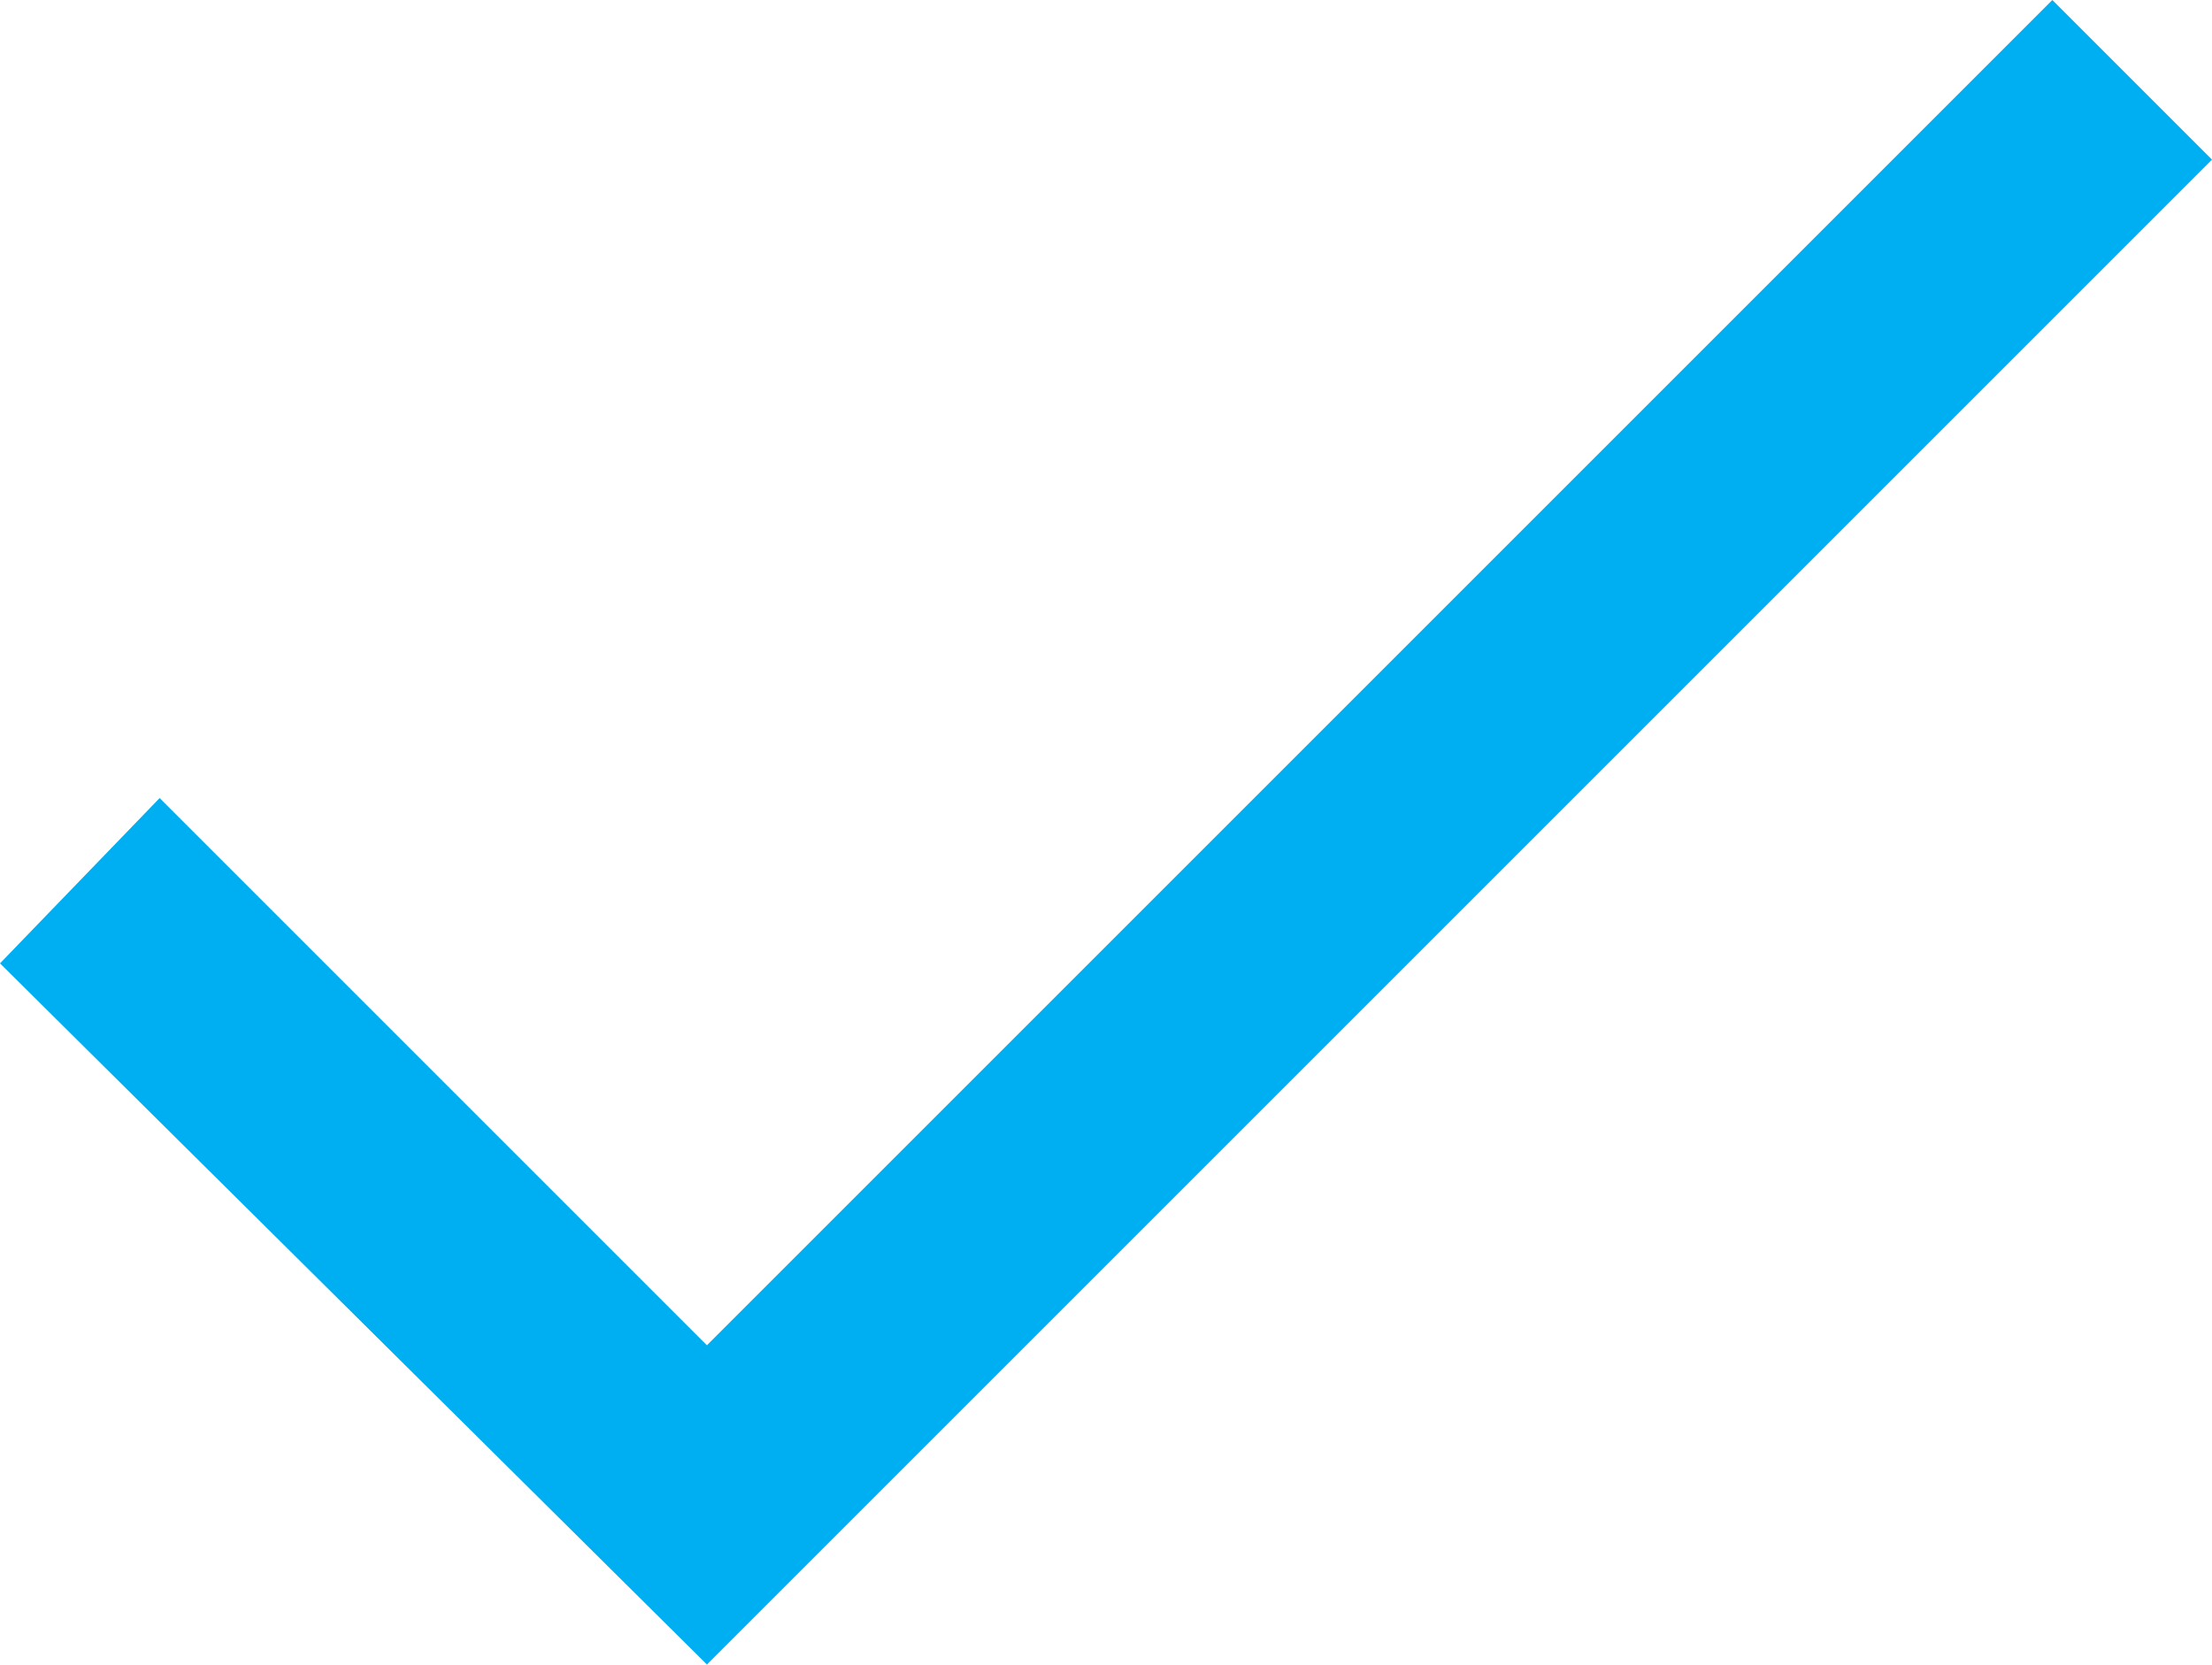
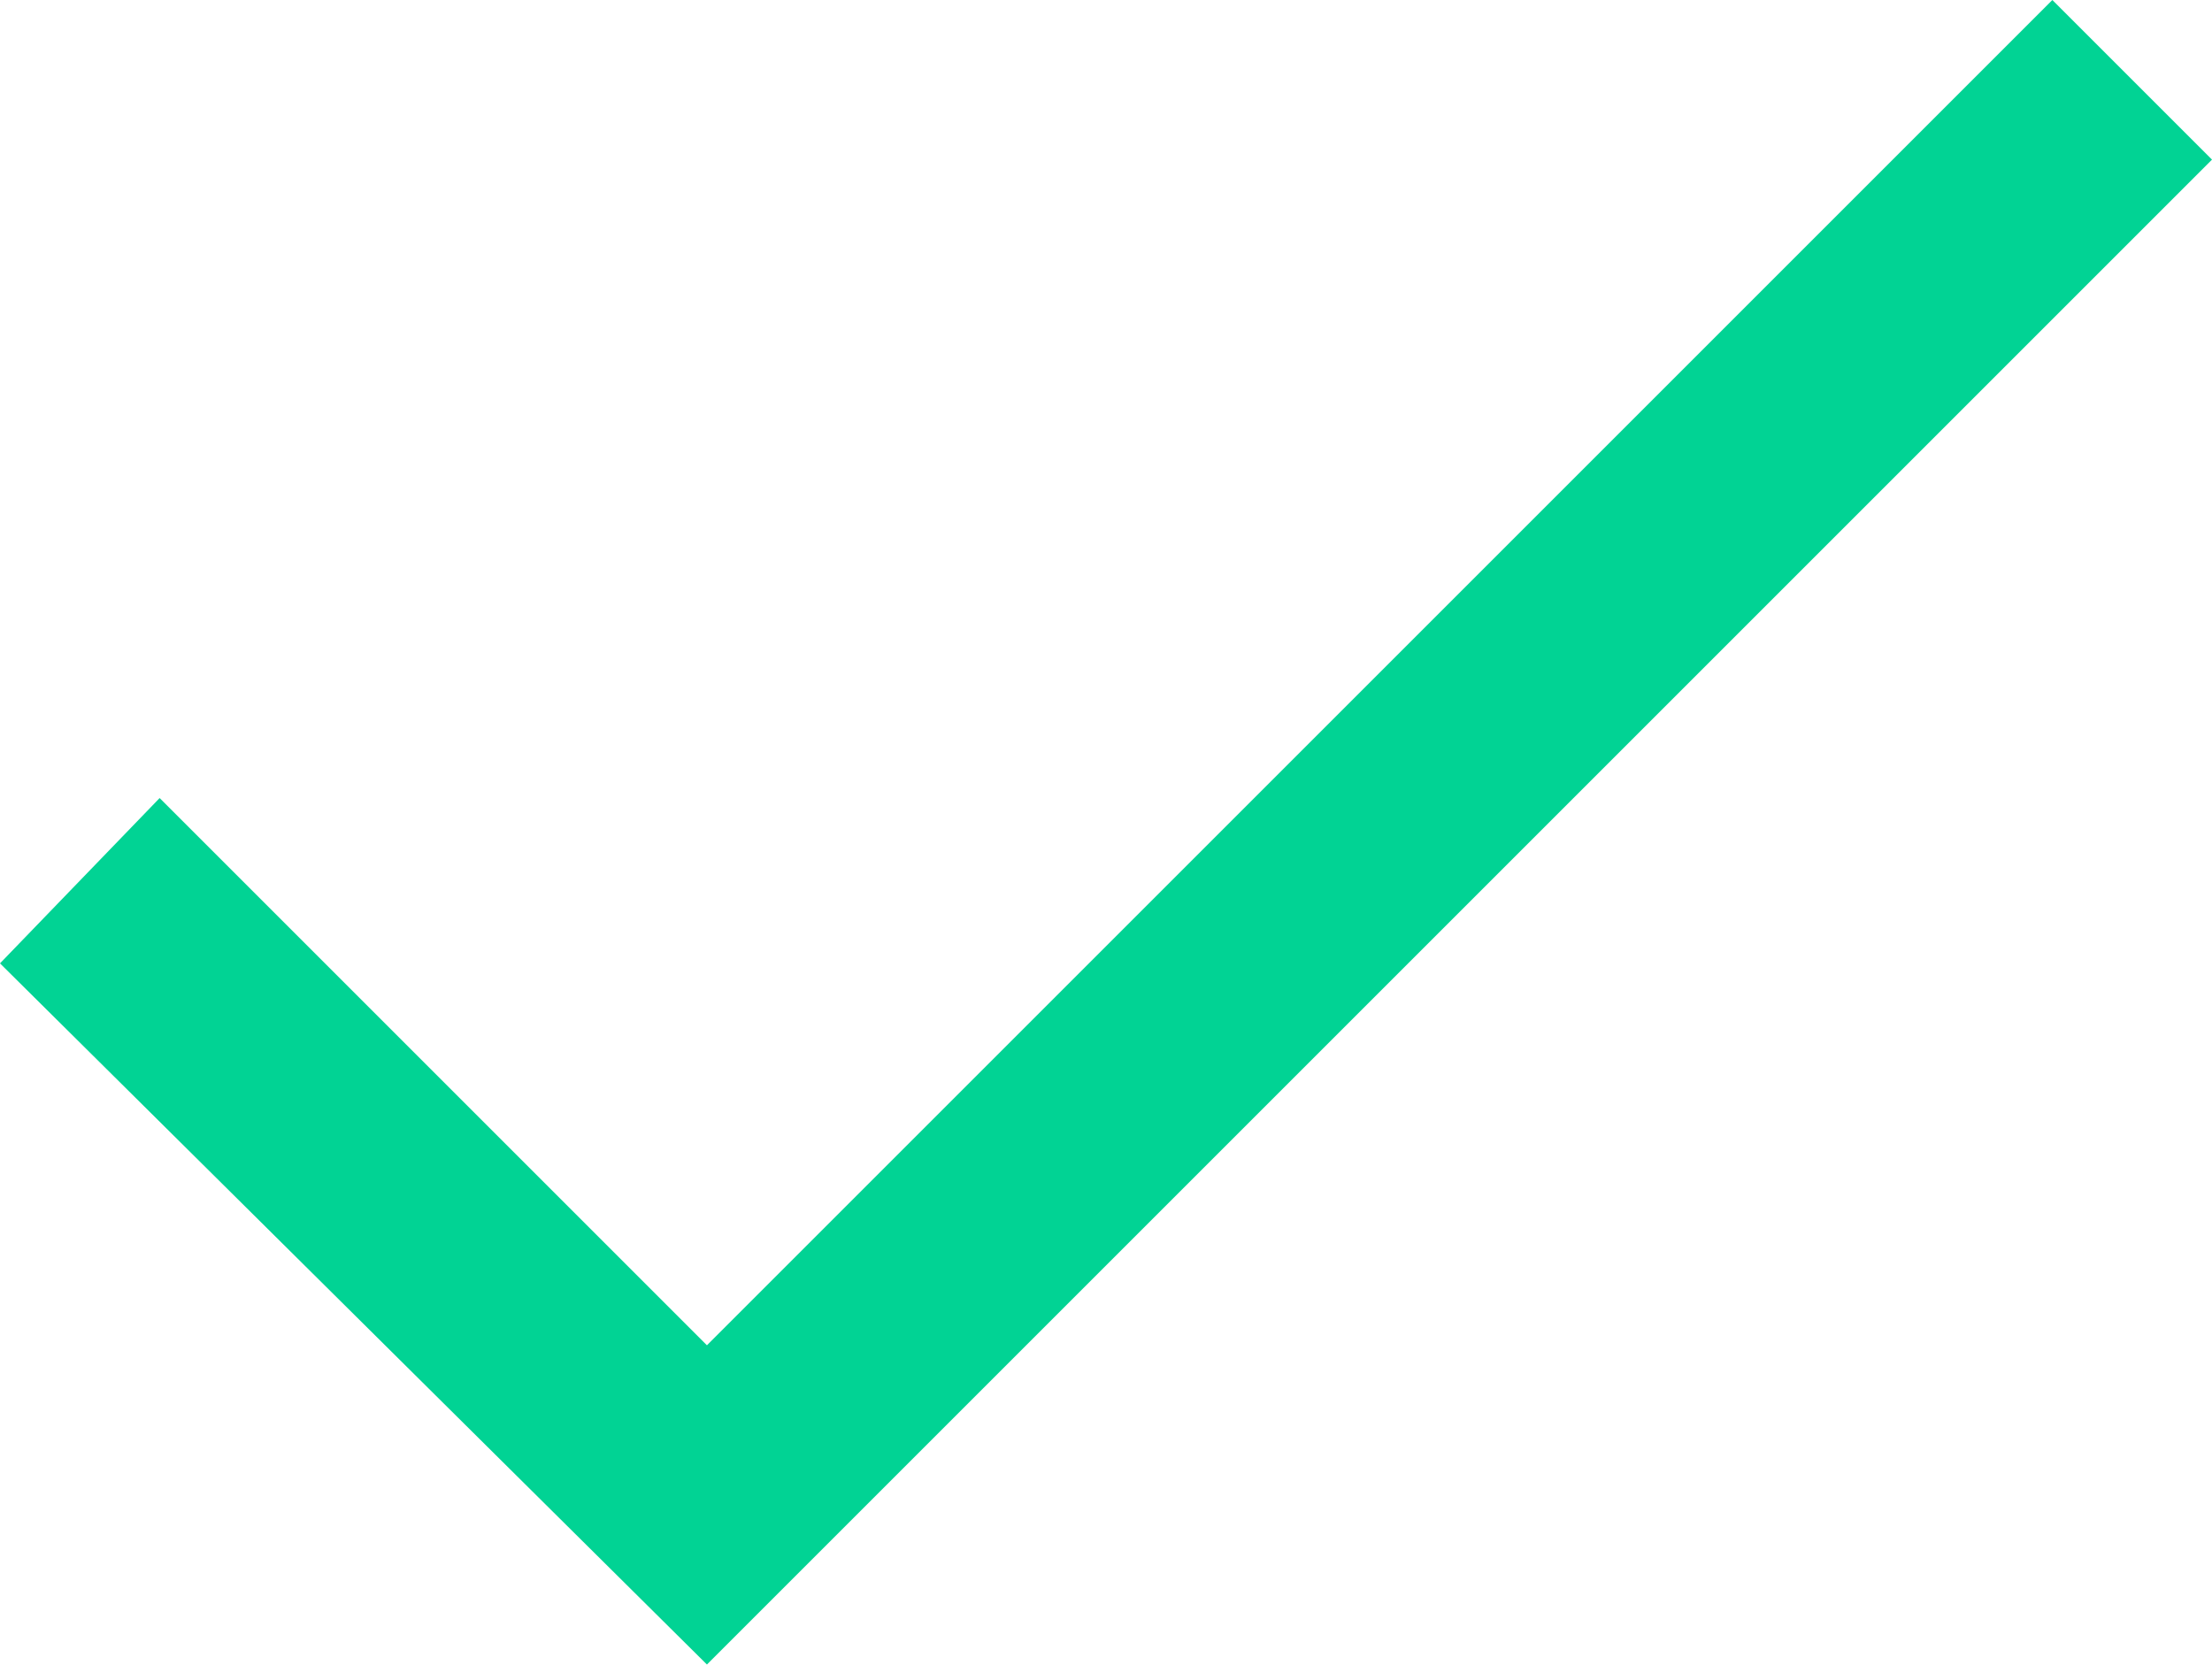
<svg xmlns="http://www.w3.org/2000/svg" width="1514.281" height="1139.613" viewBox="0 0 1514.281 1139.613">
-   <path id="Path_26" data-name="Path 26" d="M1409.6,12.1,488.545,933.158,113.878,558.49,4.6,671.671l483.945,480.043L1518.881,121.378Z" transform="translate(-4.6 -12.1)" fill="#00aff2" stroke="#000" stroke-width="0" />
+   <path id="Path_26" data-name="Path 26" d="M1409.6,12.1,488.545,933.158,113.878,558.49,4.6,671.671l483.945,480.043L1518.881,121.378Z" transform="translate(-4.6 -12.1)" fill="#01d394" stroke="#000" stroke-width="0" />
</svg>
